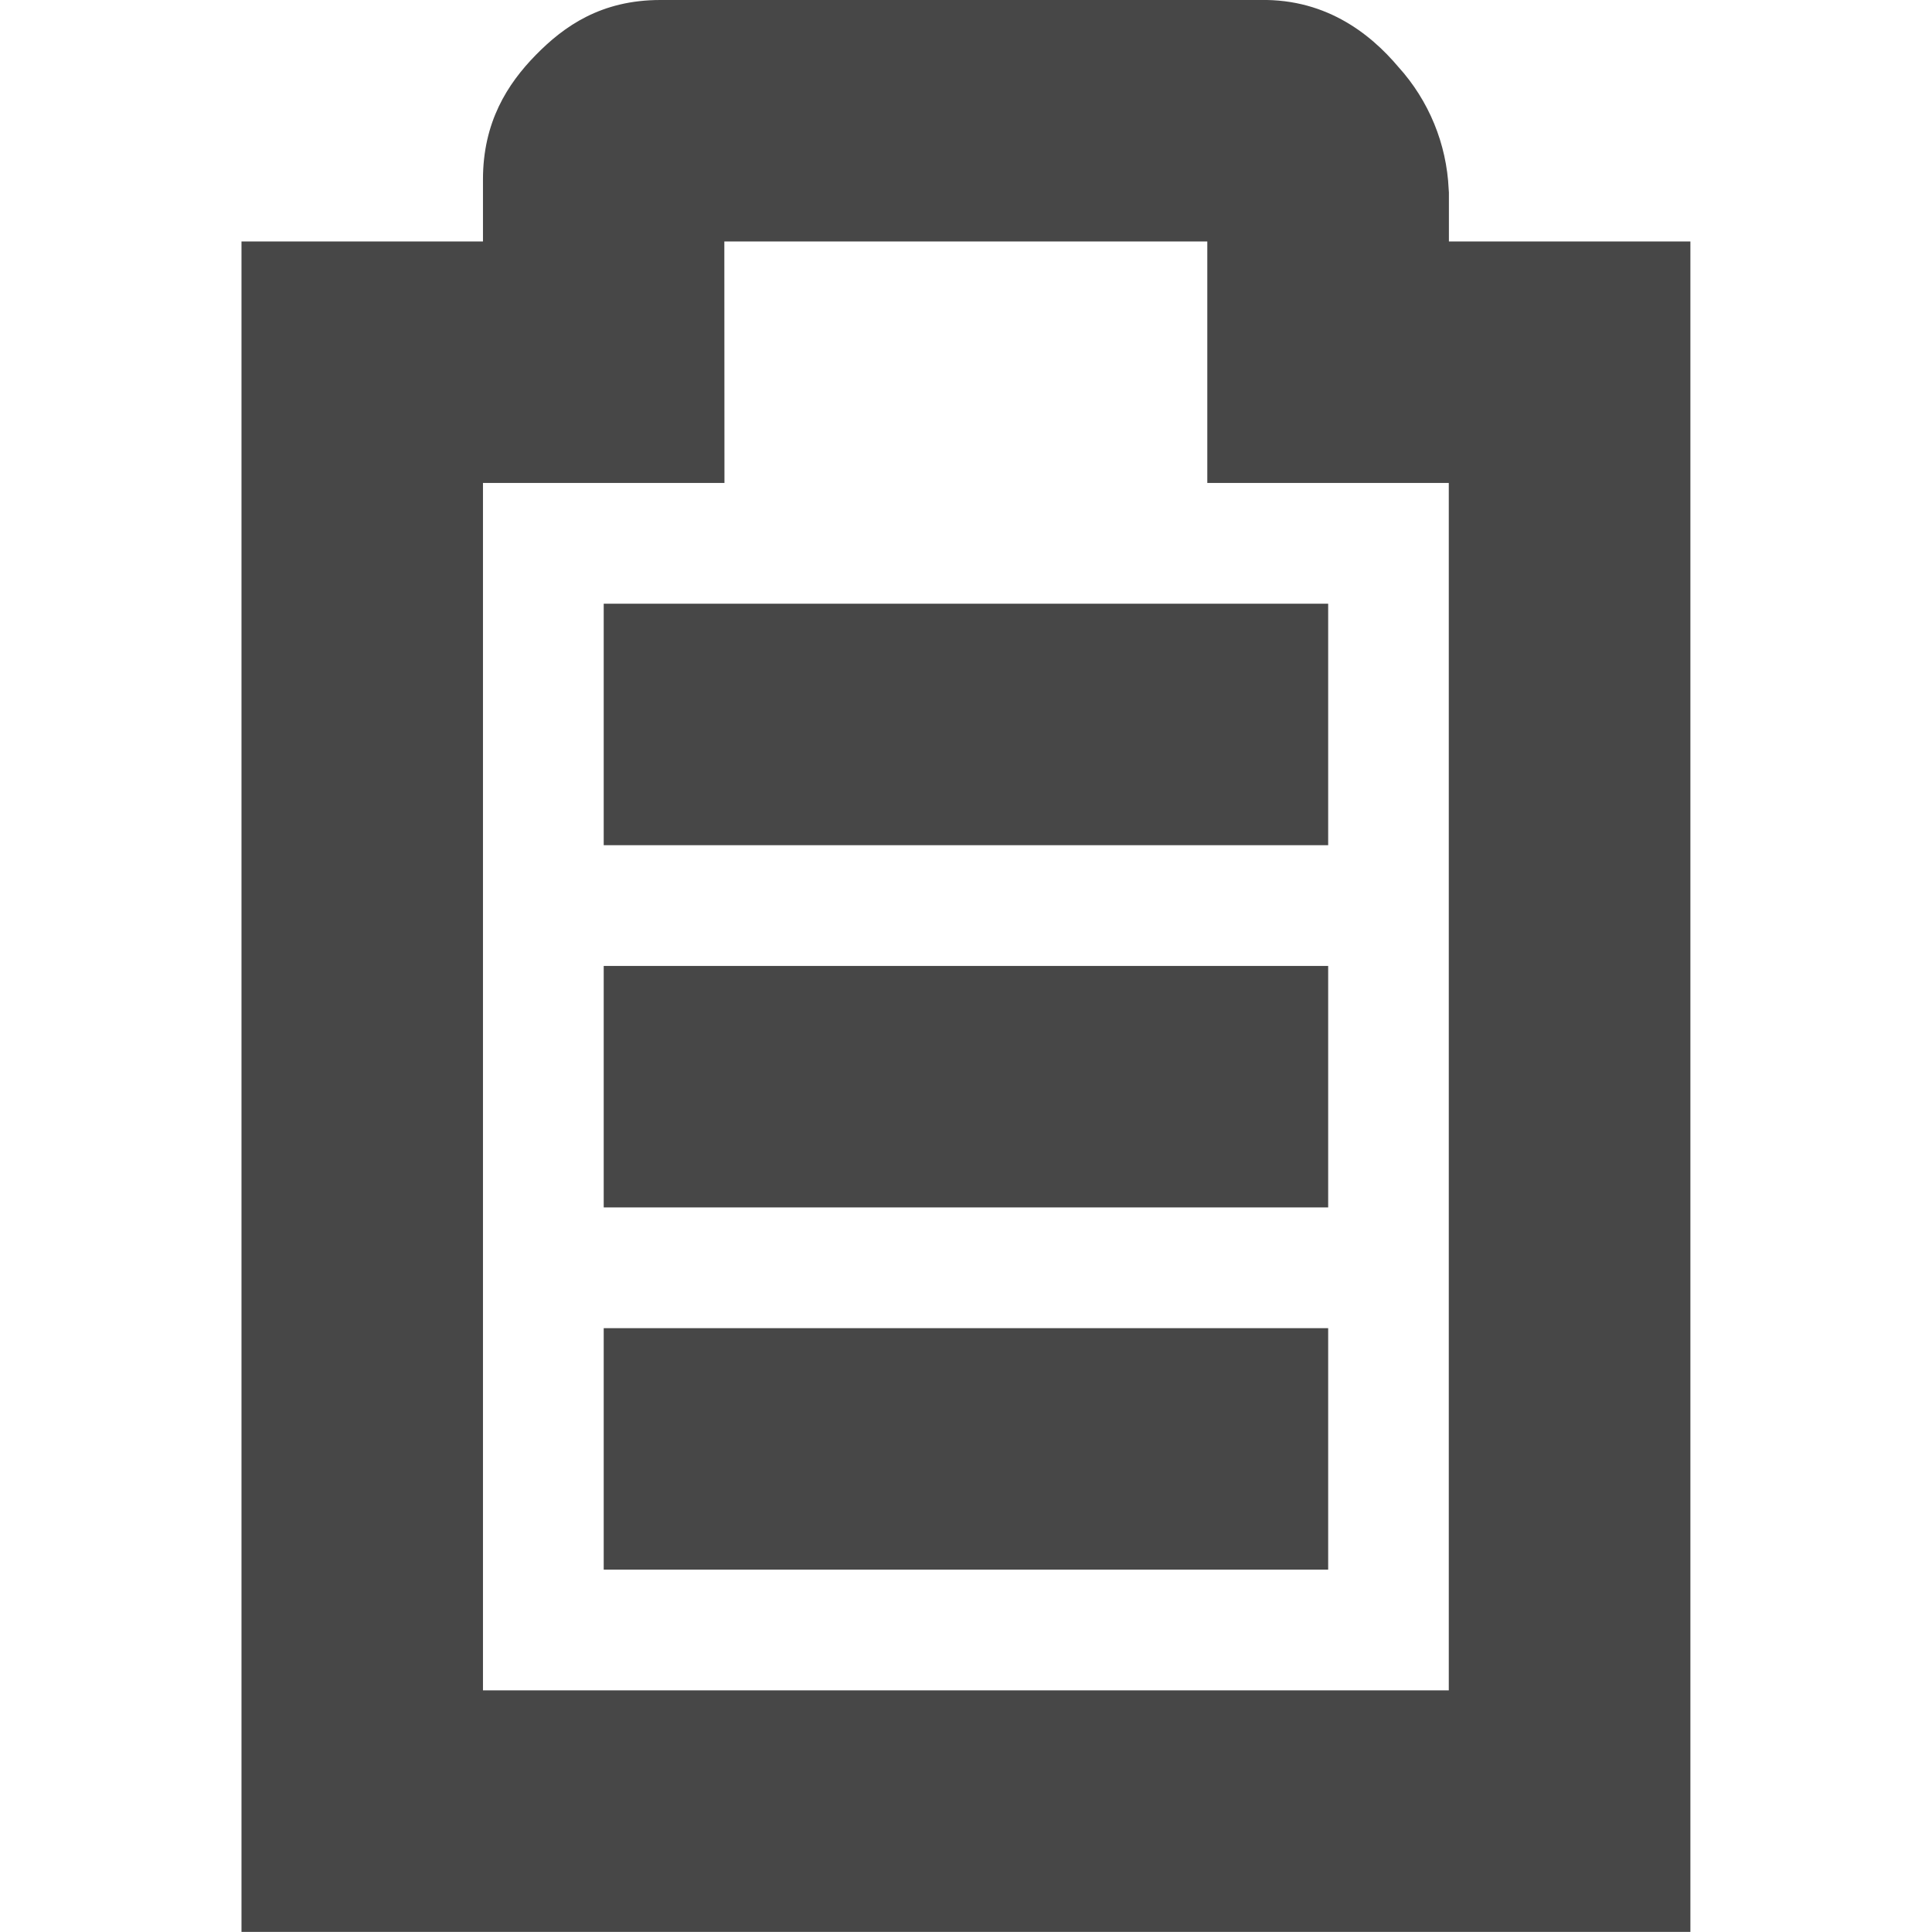
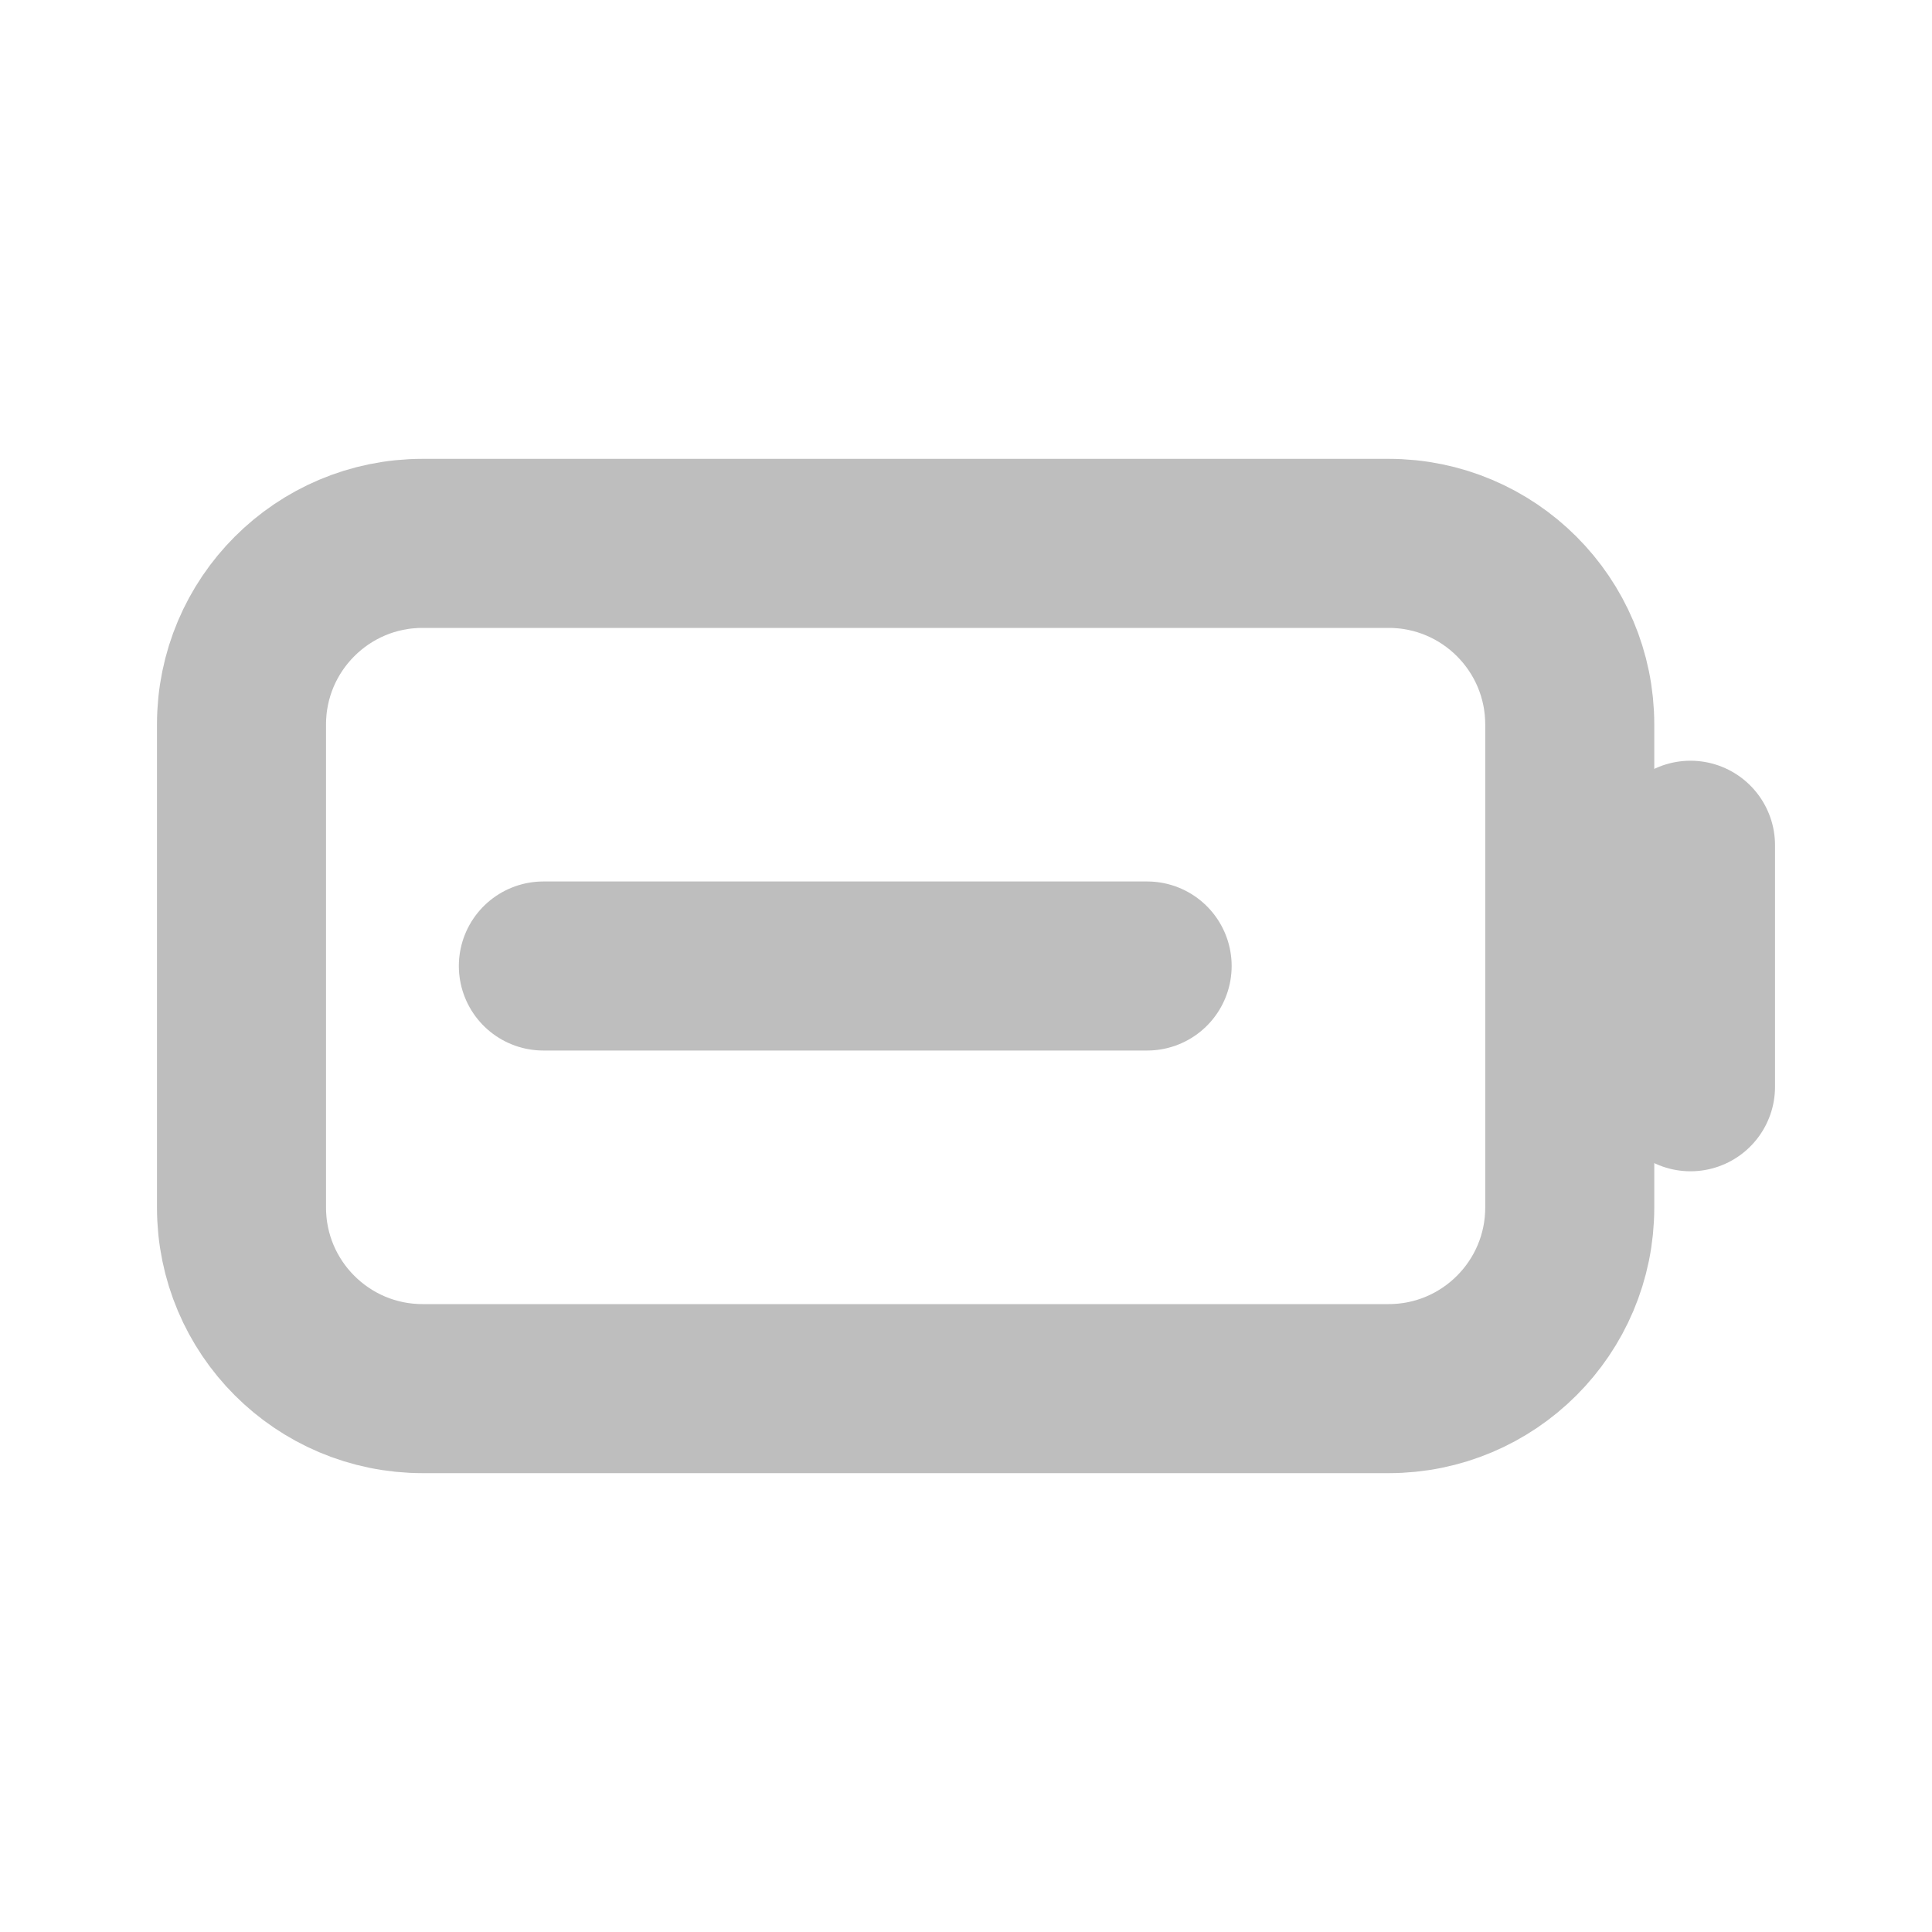
- <svg xmlns="http://www.w3.org/2000/svg" width="16" height="16.001">
-   <g fill="#474747">
-     <path d="M5 5v2h6V5z" overflow="visible" />
-     <path d="M5.469 0c-.49 0-.797.216-1.032.456C4.202.696 4 1.012 4 1.486V2H2v14h12V2h-2v-.406l-.002-.028a1.616 1.616 0 0 0-.416-1.011c-.236-.28-.62-.585-1.2-.553L10.438 0zm.53 2h4v2h2v10H4V4h2z" color="#bebebe" font-family="sans-serif" font-weight="400" overflow="visible" style="font-feature-settings:normal;font-variant-alternates:normal;font-variant-caps:normal;font-variant-ligatures:normal;font-variant-numeric:normal;font-variant-position:normal;isolation:auto;mix-blend-mode:normal;shape-padding:0;text-decoration-color:#000;text-decoration-line:none;text-decoration-style:solid;text-indent:0;text-orientation:mixed;text-transform:none" white-space="normal" />
-     <path d="m5 8v2h6v-2zm0 3v2h6v-2z" overflow="visible" />
-   </g>
+ <svg xmlns="http://www.w3.org/2000/svg" width="16" height="16" viewBox="0 0 16 16" fill="none" stroke="#bebebe" stroke-width="1.4" stroke-linecap="round" stroke-linejoin="round">
+   <rect x="2" y="4.5" width="11" height="7" rx="1.5" />
+   <path d="M14 7v2M4.5 8h5" />
</svg>
